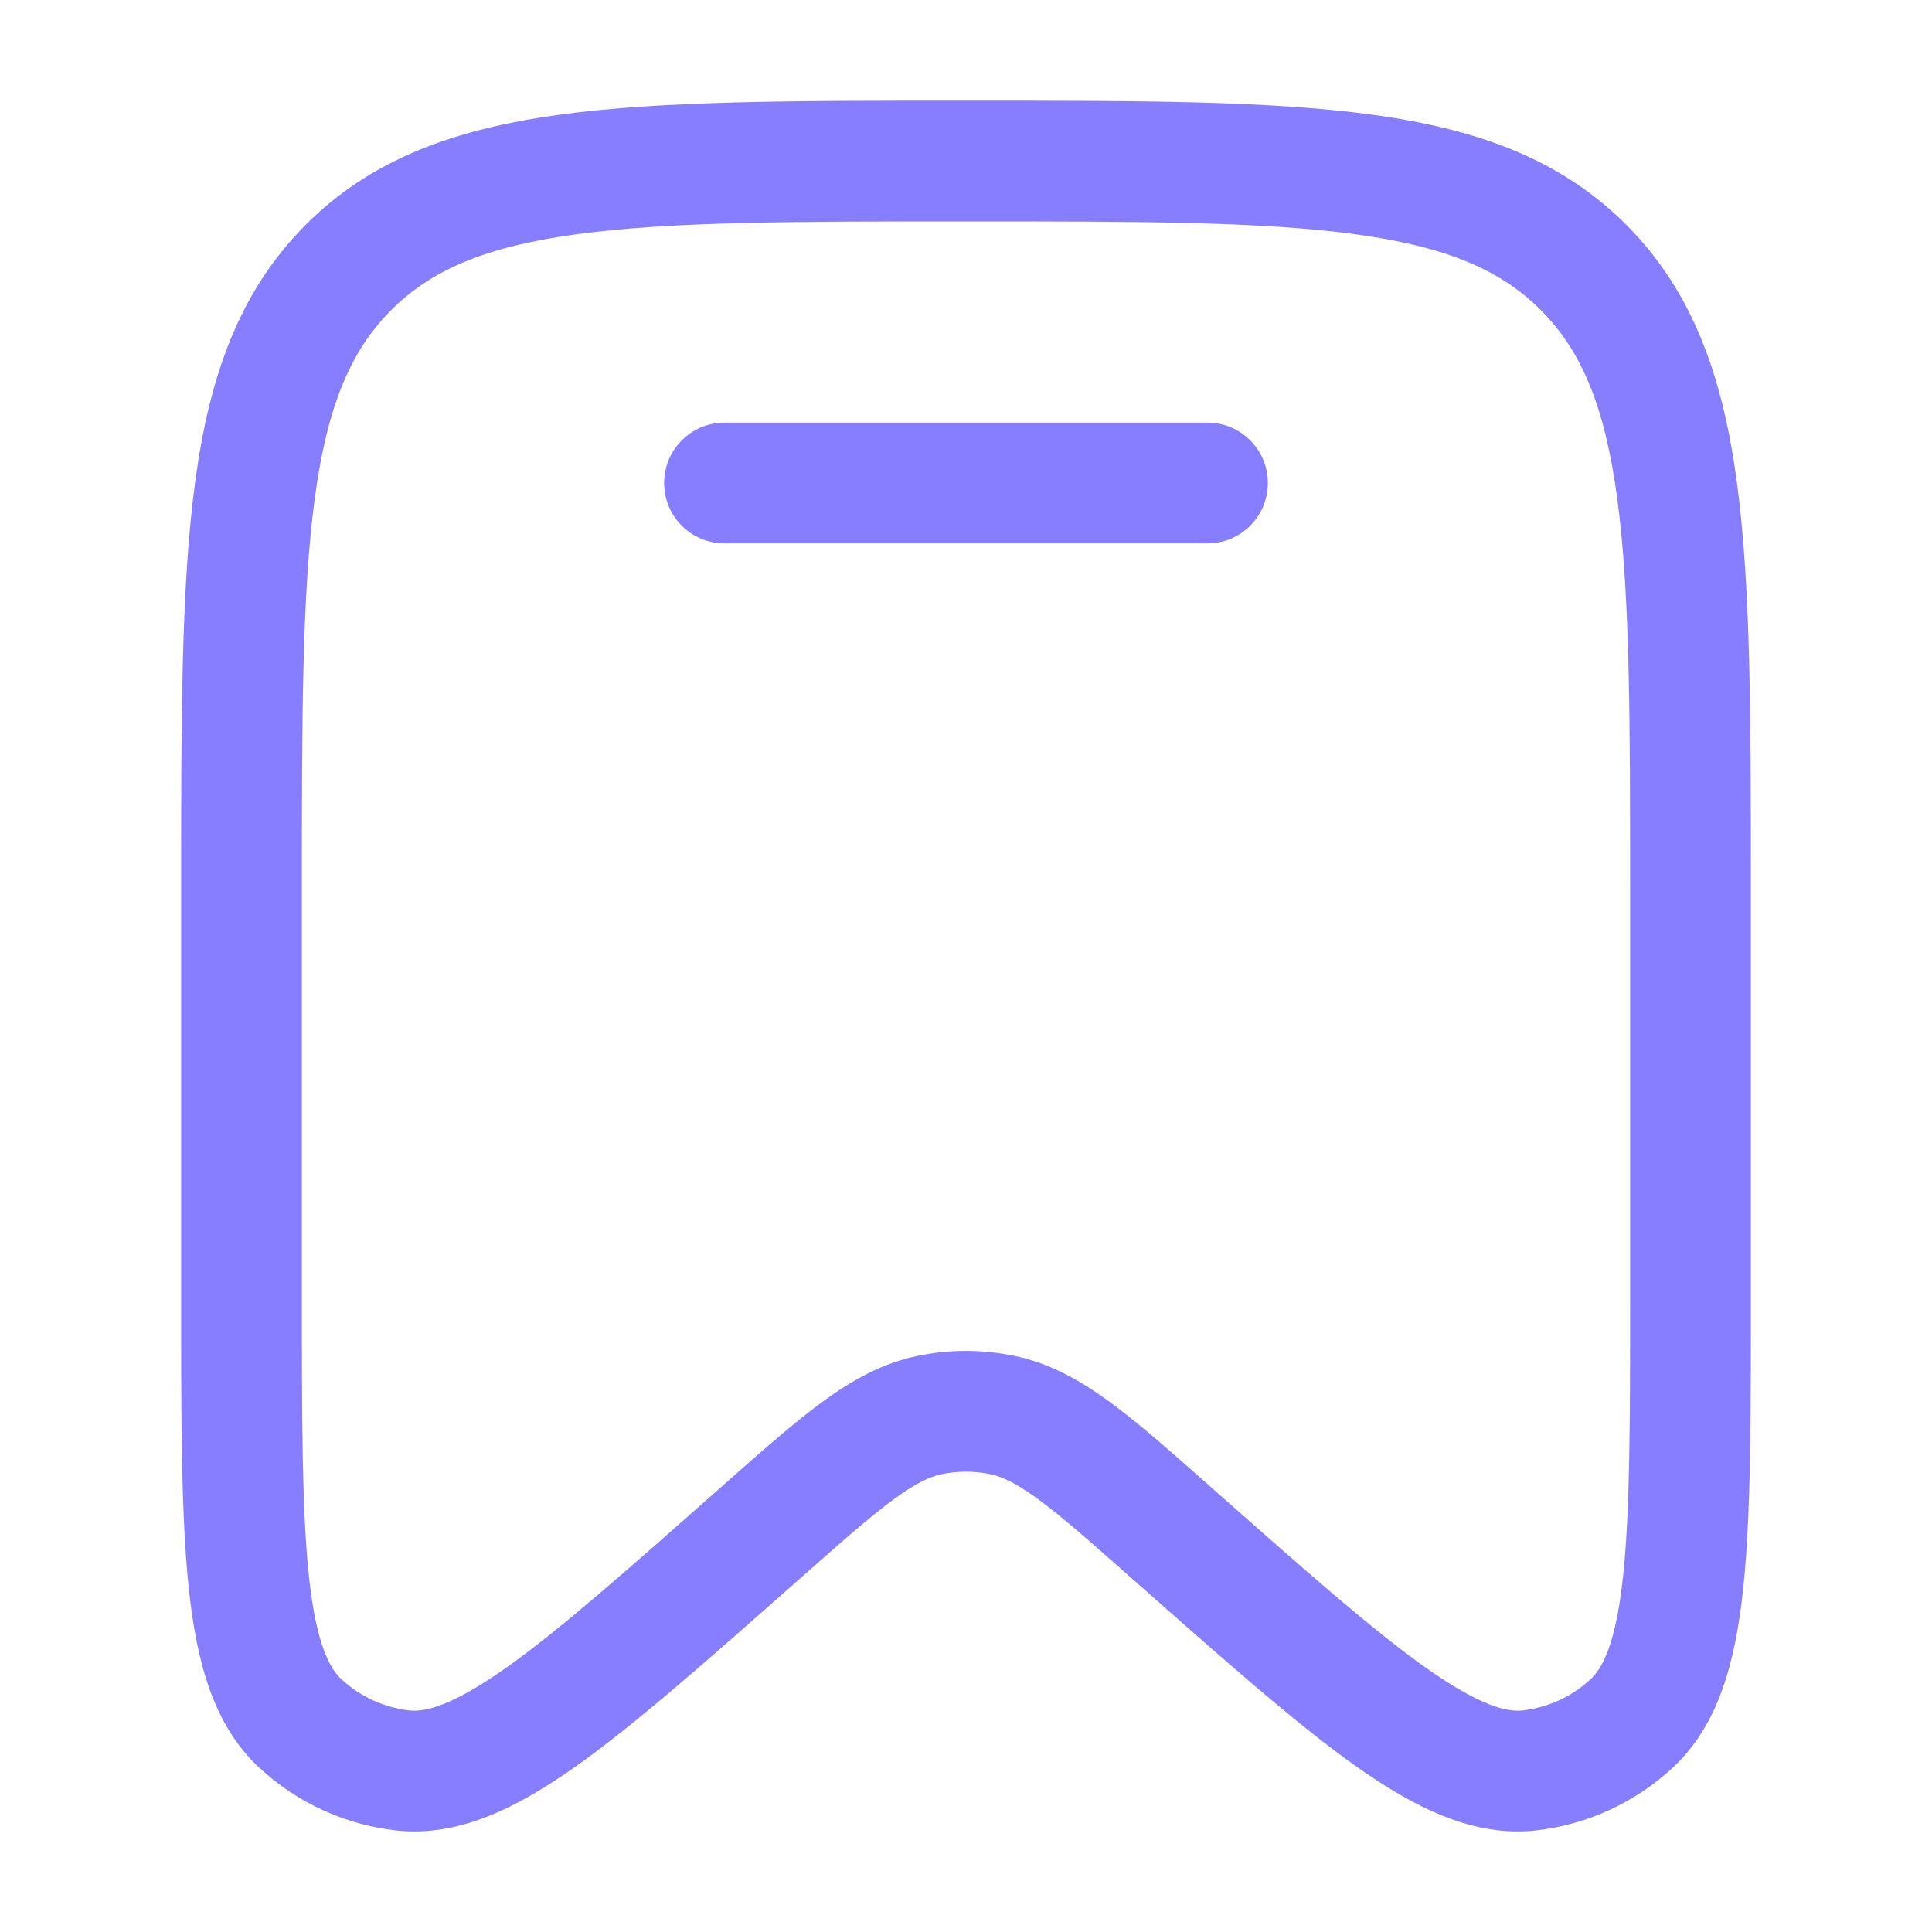
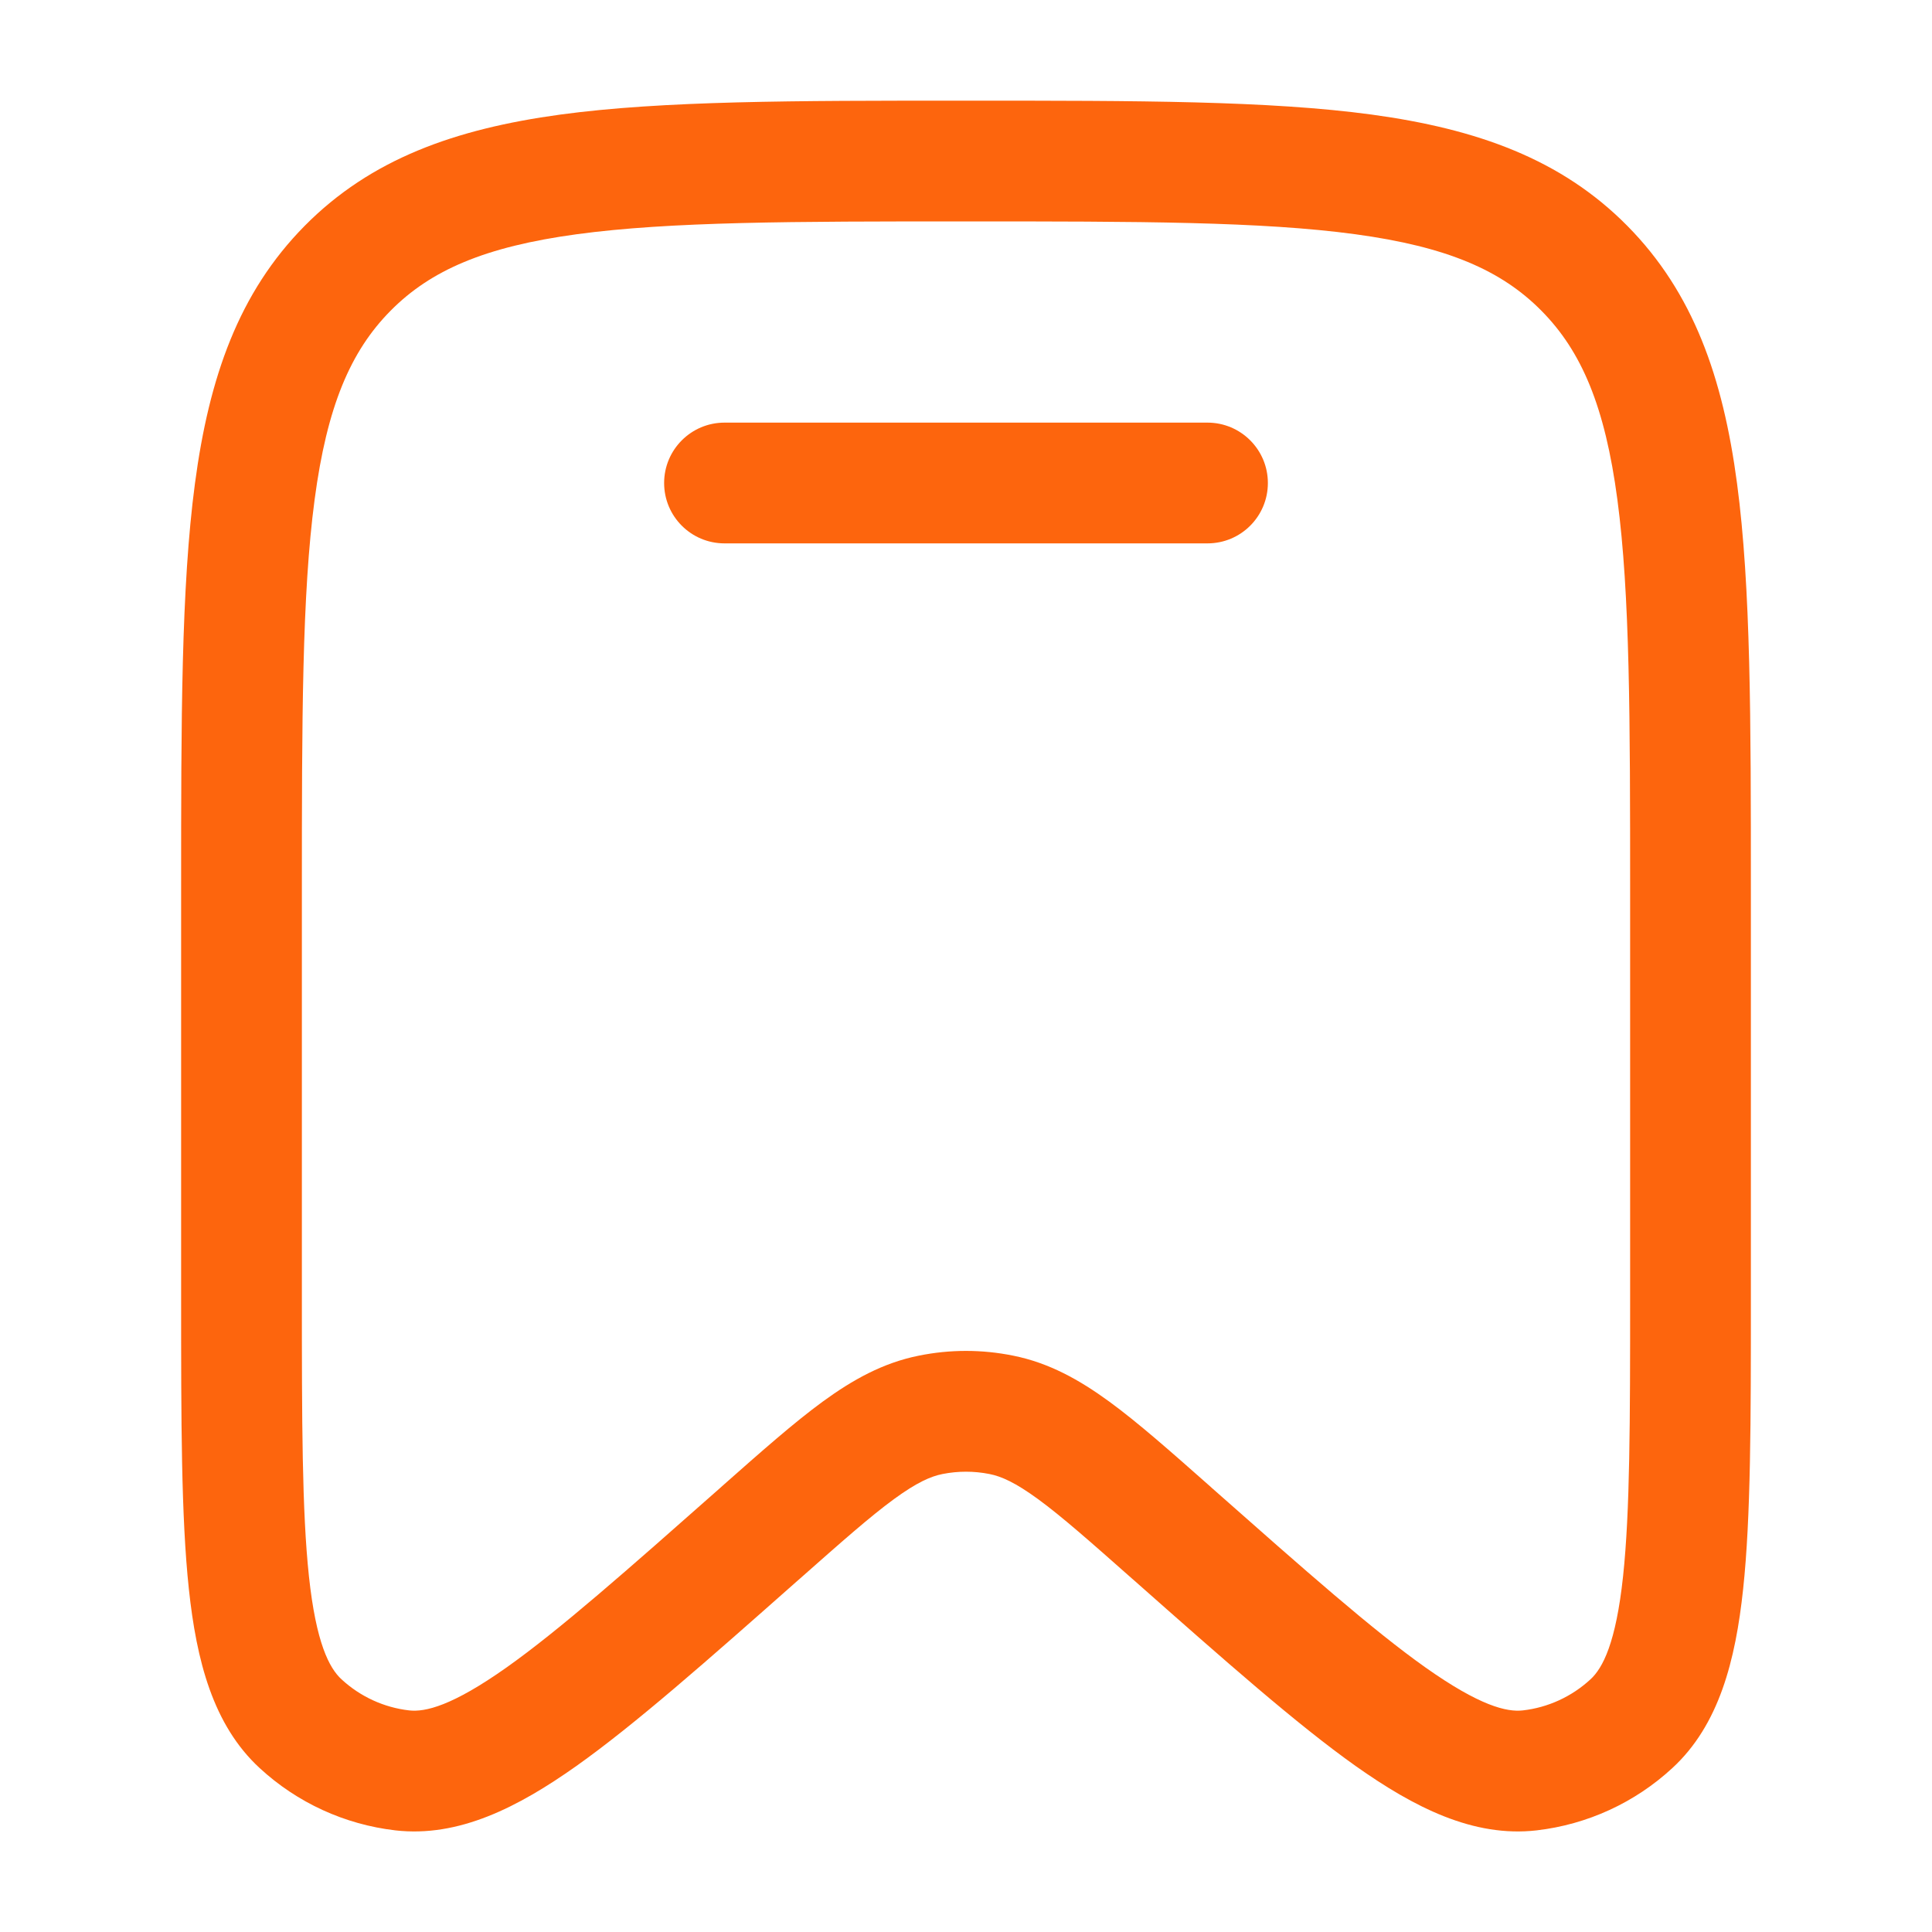
<svg xmlns="http://www.w3.org/2000/svg" width="20" height="20" viewBox="0 0 20 20" fill="none">
-   <path d="M7.5 4.375C7.155 4.375 6.875 4.655 6.875 5C6.875 5.346 7.155 5.625 7.5 5.625H12.5C12.845 5.625 13.125 5.346 13.125 5C13.125 4.655 12.845 4.375 12.5 4.375H7.5Z" fill="#877EFF" />
-   <path fill-rule="evenodd" clip-rule="evenodd" d="M9.952 1.042C8.225 1.042 6.864 1.042 5.801 1.186C4.709 1.335 3.838 1.646 3.154 2.338C2.471 3.029 2.164 3.906 2.018 5.006C1.875 6.08 1.875 7.454 1.875 9.201V13.45C1.875 14.706 1.875 15.7 1.955 16.449C2.034 17.189 2.204 17.857 2.688 18.303C3.077 18.662 3.568 18.887 4.093 18.948C4.749 19.023 5.362 18.709 5.966 18.282C6.576 17.849 7.317 17.194 8.252 16.367L8.283 16.34C8.716 15.957 9.009 15.698 9.254 15.519C9.491 15.346 9.635 15.283 9.757 15.259C9.917 15.227 10.083 15.227 10.243 15.259C10.365 15.283 10.509 15.346 10.746 15.519C10.991 15.698 11.284 15.957 11.717 16.34L11.748 16.367C12.683 17.194 13.424 17.849 14.034 18.282C14.638 18.709 15.251 19.023 15.907 18.948C16.432 18.887 16.923 18.662 17.312 18.303C17.796 17.857 17.966 17.189 18.045 16.449C18.125 15.7 18.125 14.706 18.125 13.45V9.201C18.125 7.454 18.125 6.08 17.982 5.006C17.836 3.906 17.529 3.029 16.846 2.338C16.162 1.646 15.291 1.335 14.199 1.186C13.136 1.042 11.775 1.042 10.048 1.042H9.952ZM4.043 3.217C4.457 2.798 5.019 2.554 5.969 2.425C6.939 2.293 8.214 2.292 10 2.292C11.786 2.292 13.061 2.293 14.031 2.425C14.981 2.554 15.543 2.798 15.957 3.217C16.372 3.636 16.615 4.207 16.743 5.171C16.874 6.153 16.875 7.444 16.875 9.248V13.409C16.875 14.715 16.874 15.642 16.802 16.317C16.728 17.008 16.592 17.267 16.465 17.384C16.27 17.564 16.025 17.676 15.765 17.706C15.598 17.725 15.32 17.66 14.757 17.262C14.208 16.873 13.518 16.263 12.546 15.404L12.524 15.384C12.118 15.025 11.781 14.727 11.484 14.51C11.173 14.283 10.859 14.108 10.49 14.034C10.166 13.968 9.834 13.968 9.51 14.034C9.141 14.108 8.827 14.283 8.516 14.51C8.219 14.727 7.882 15.025 7.476 15.384L7.454 15.404C6.482 16.263 5.792 16.873 5.243 17.262C4.68 17.66 4.402 17.725 4.235 17.706C3.975 17.676 3.73 17.564 3.535 17.384C3.408 17.267 3.272 17.008 3.198 16.317C3.126 15.642 3.125 14.715 3.125 13.409V9.248C3.125 7.444 3.126 6.153 3.257 5.171C3.385 4.207 3.628 3.636 4.043 3.217Z" fill="#877EFF" />
+   <path d="M7.5 4.375C7.155 4.375 6.875 4.655 6.875 5C6.875 5.346 7.155 5.625 7.5 5.625H12.5C12.845 5.625 13.125 5.346 13.125 5C13.125 4.655 12.845 4.375 12.5 4.375H7.5Z" fill="#FD650D" />
+   <path fill-rule="evenodd" clip-rule="evenodd" d="M9.952 1.042C8.225 1.042 6.864 1.042 5.801 1.186C4.709 1.335 3.838 1.646 3.154 2.338C2.471 3.029 2.164 3.906 2.018 5.006C1.875 6.08 1.875 7.454 1.875 9.201V13.45C1.875 14.706 1.875 15.7 1.955 16.449C2.034 17.189 2.204 17.857 2.688 18.303C3.077 18.662 3.568 18.887 4.093 18.948C4.749 19.023 5.362 18.709 5.966 18.282C6.576 17.849 7.317 17.194 8.252 16.367L8.283 16.34C8.716 15.957 9.009 15.698 9.254 15.519C9.491 15.346 9.635 15.283 9.757 15.259C9.917 15.227 10.083 15.227 10.243 15.259C10.365 15.283 10.509 15.346 10.746 15.519C10.991 15.698 11.284 15.957 11.717 16.34L11.748 16.367C12.683 17.194 13.424 17.849 14.034 18.282C14.638 18.709 15.251 19.023 15.907 18.948C16.432 18.887 16.923 18.662 17.312 18.303C17.796 17.857 17.966 17.189 18.045 16.449C18.125 15.7 18.125 14.706 18.125 13.45V9.201C18.125 7.454 18.125 6.08 17.982 5.006C17.836 3.906 17.529 3.029 16.846 2.338C16.162 1.646 15.291 1.335 14.199 1.186C13.136 1.042 11.775 1.042 10.048 1.042H9.952ZM4.043 3.217C4.457 2.798 5.019 2.554 5.969 2.425C6.939 2.293 8.214 2.292 10 2.292C11.786 2.292 13.061 2.293 14.031 2.425C14.981 2.554 15.543 2.798 15.957 3.217C16.372 3.636 16.615 4.207 16.743 5.171C16.874 6.153 16.875 7.444 16.875 9.248V13.409C16.875 14.715 16.874 15.642 16.802 16.317C16.728 17.008 16.592 17.267 16.465 17.384C16.27 17.564 16.025 17.676 15.765 17.706C15.598 17.725 15.32 17.66 14.757 17.262C14.208 16.873 13.518 16.263 12.546 15.404L12.524 15.384C12.118 15.025 11.781 14.727 11.484 14.51C11.173 14.283 10.859 14.108 10.49 14.034C10.166 13.968 9.834 13.968 9.51 14.034C9.141 14.108 8.827 14.283 8.516 14.51C8.219 14.727 7.882 15.025 7.476 15.384L7.454 15.404C6.482 16.263 5.792 16.873 5.243 17.262C4.68 17.66 4.402 17.725 4.235 17.706C3.975 17.676 3.73 17.564 3.535 17.384C3.408 17.267 3.272 17.008 3.198 16.317C3.126 15.642 3.125 14.715 3.125 13.409V9.248C3.125 7.444 3.126 6.153 3.257 5.171C3.385 4.207 3.628 3.636 4.043 3.217Z" fill="#FD650D" />
</svg>
